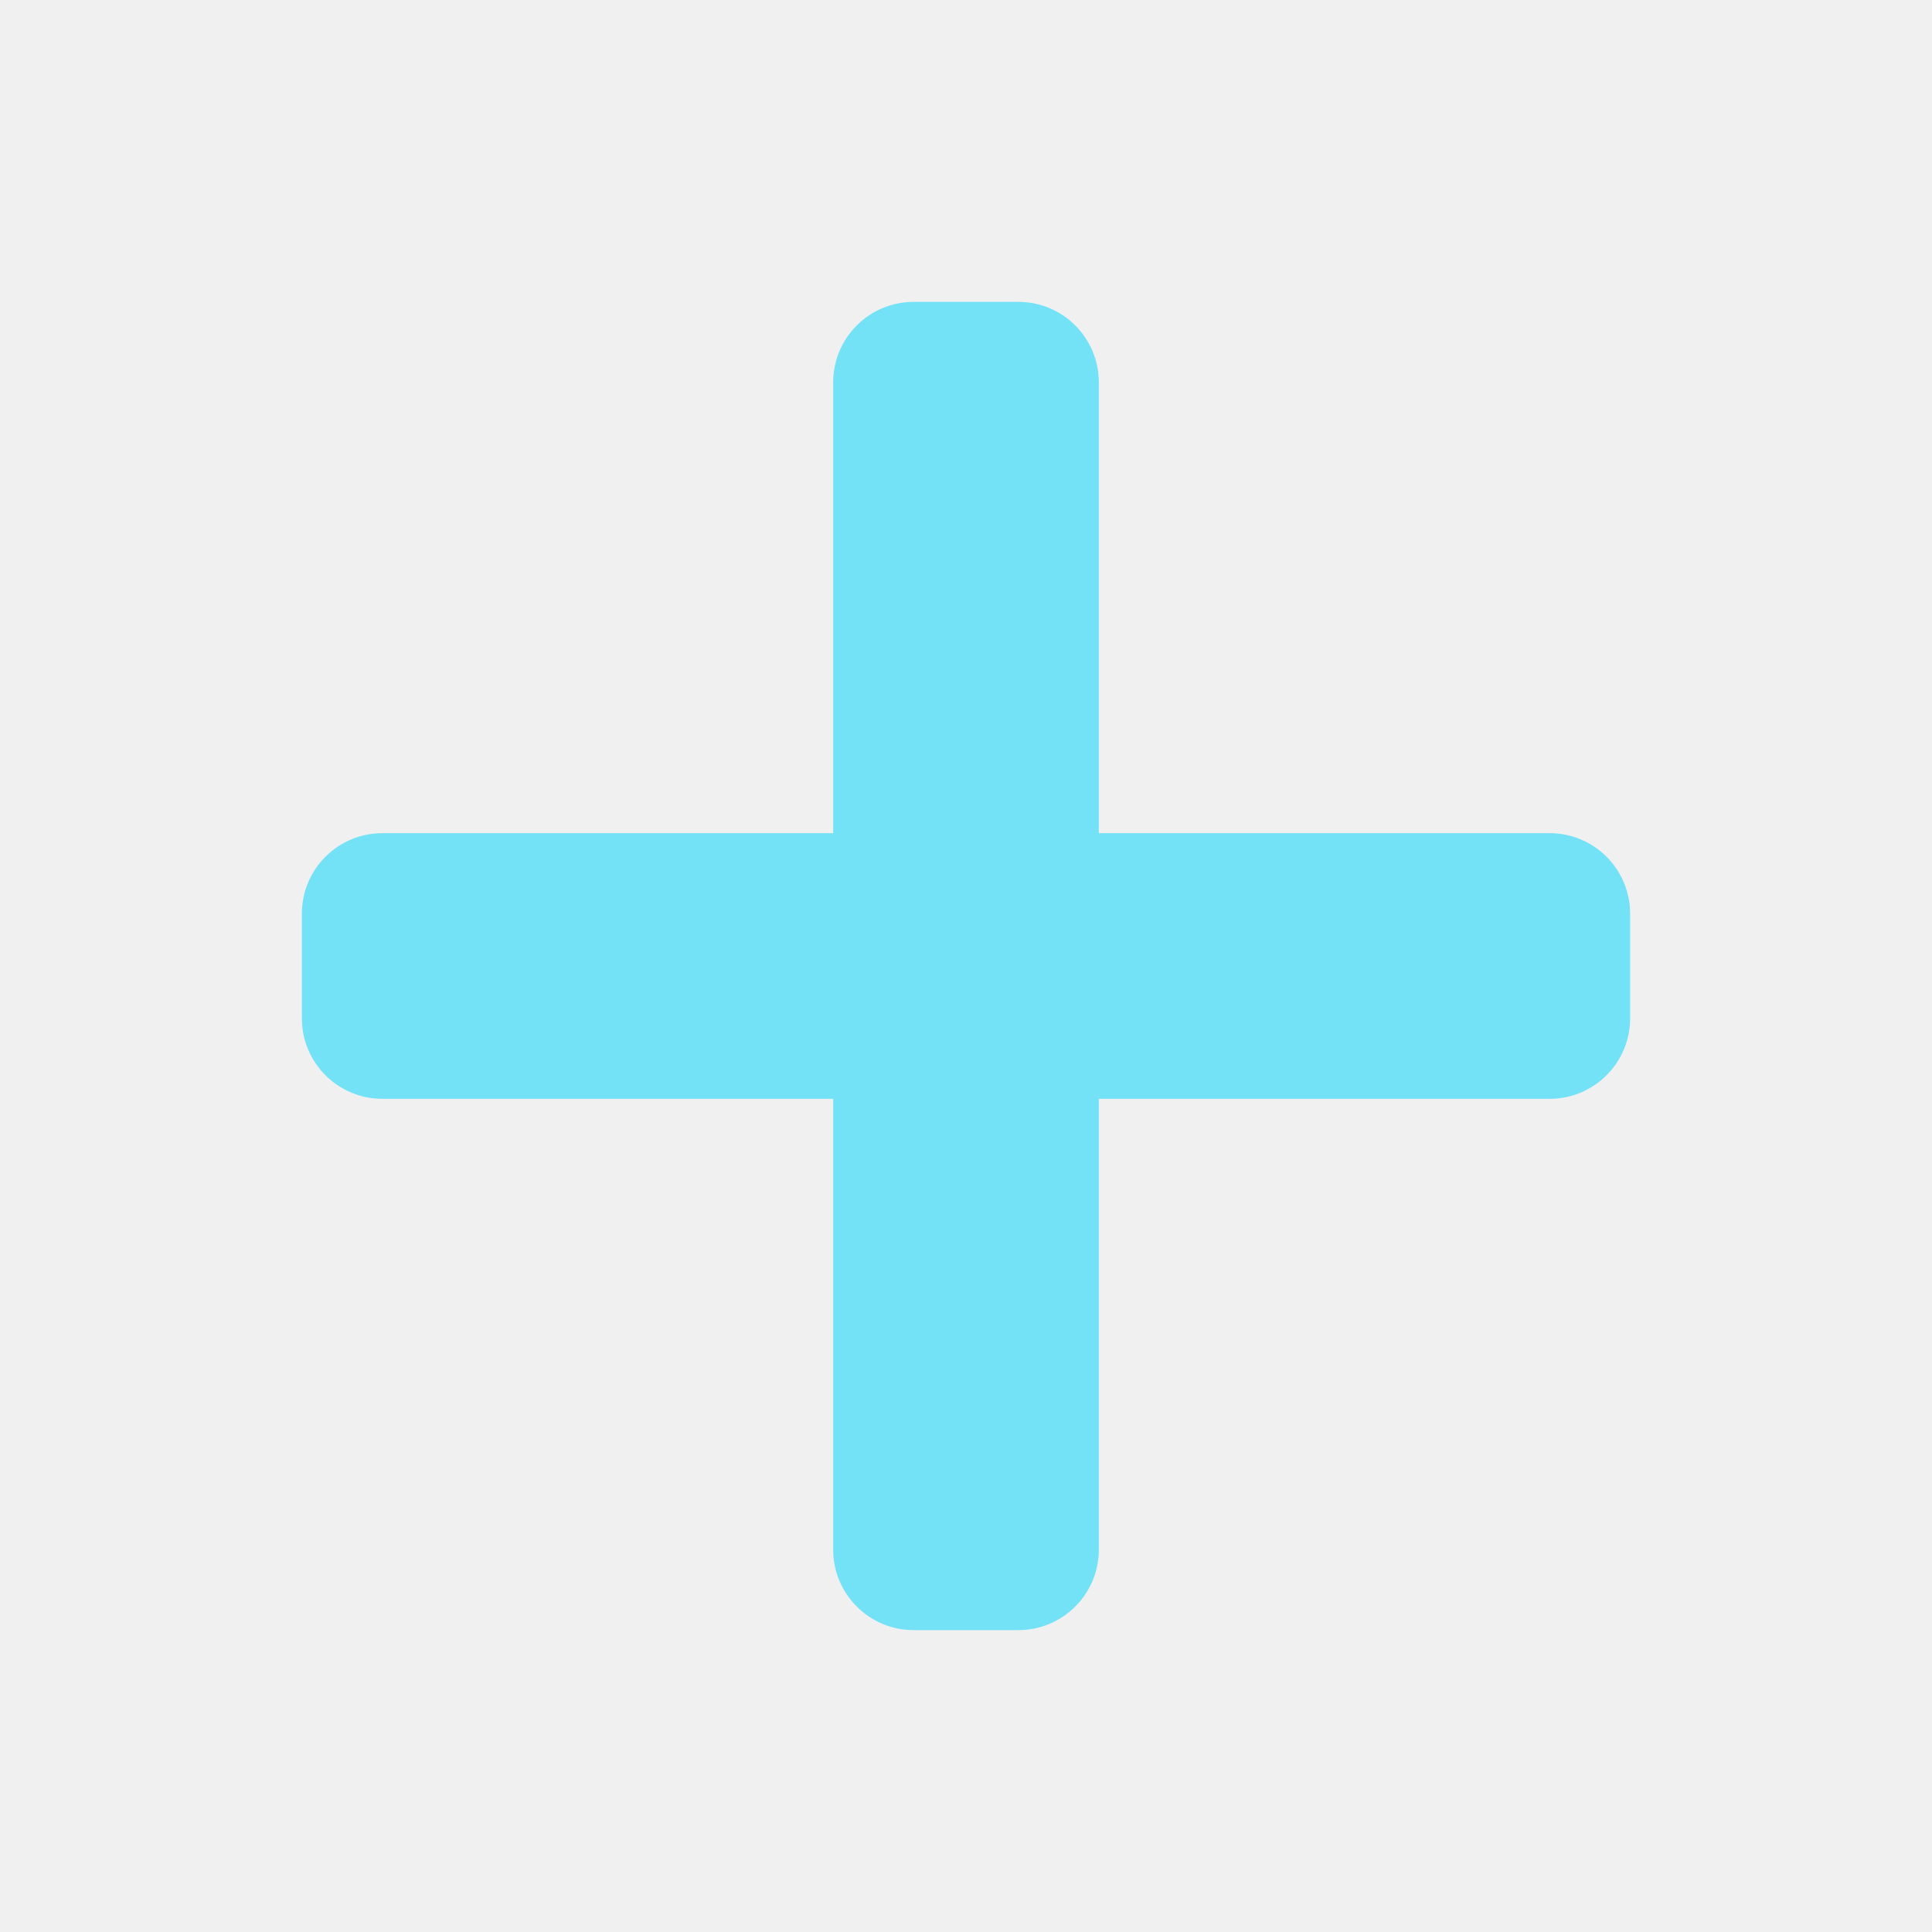
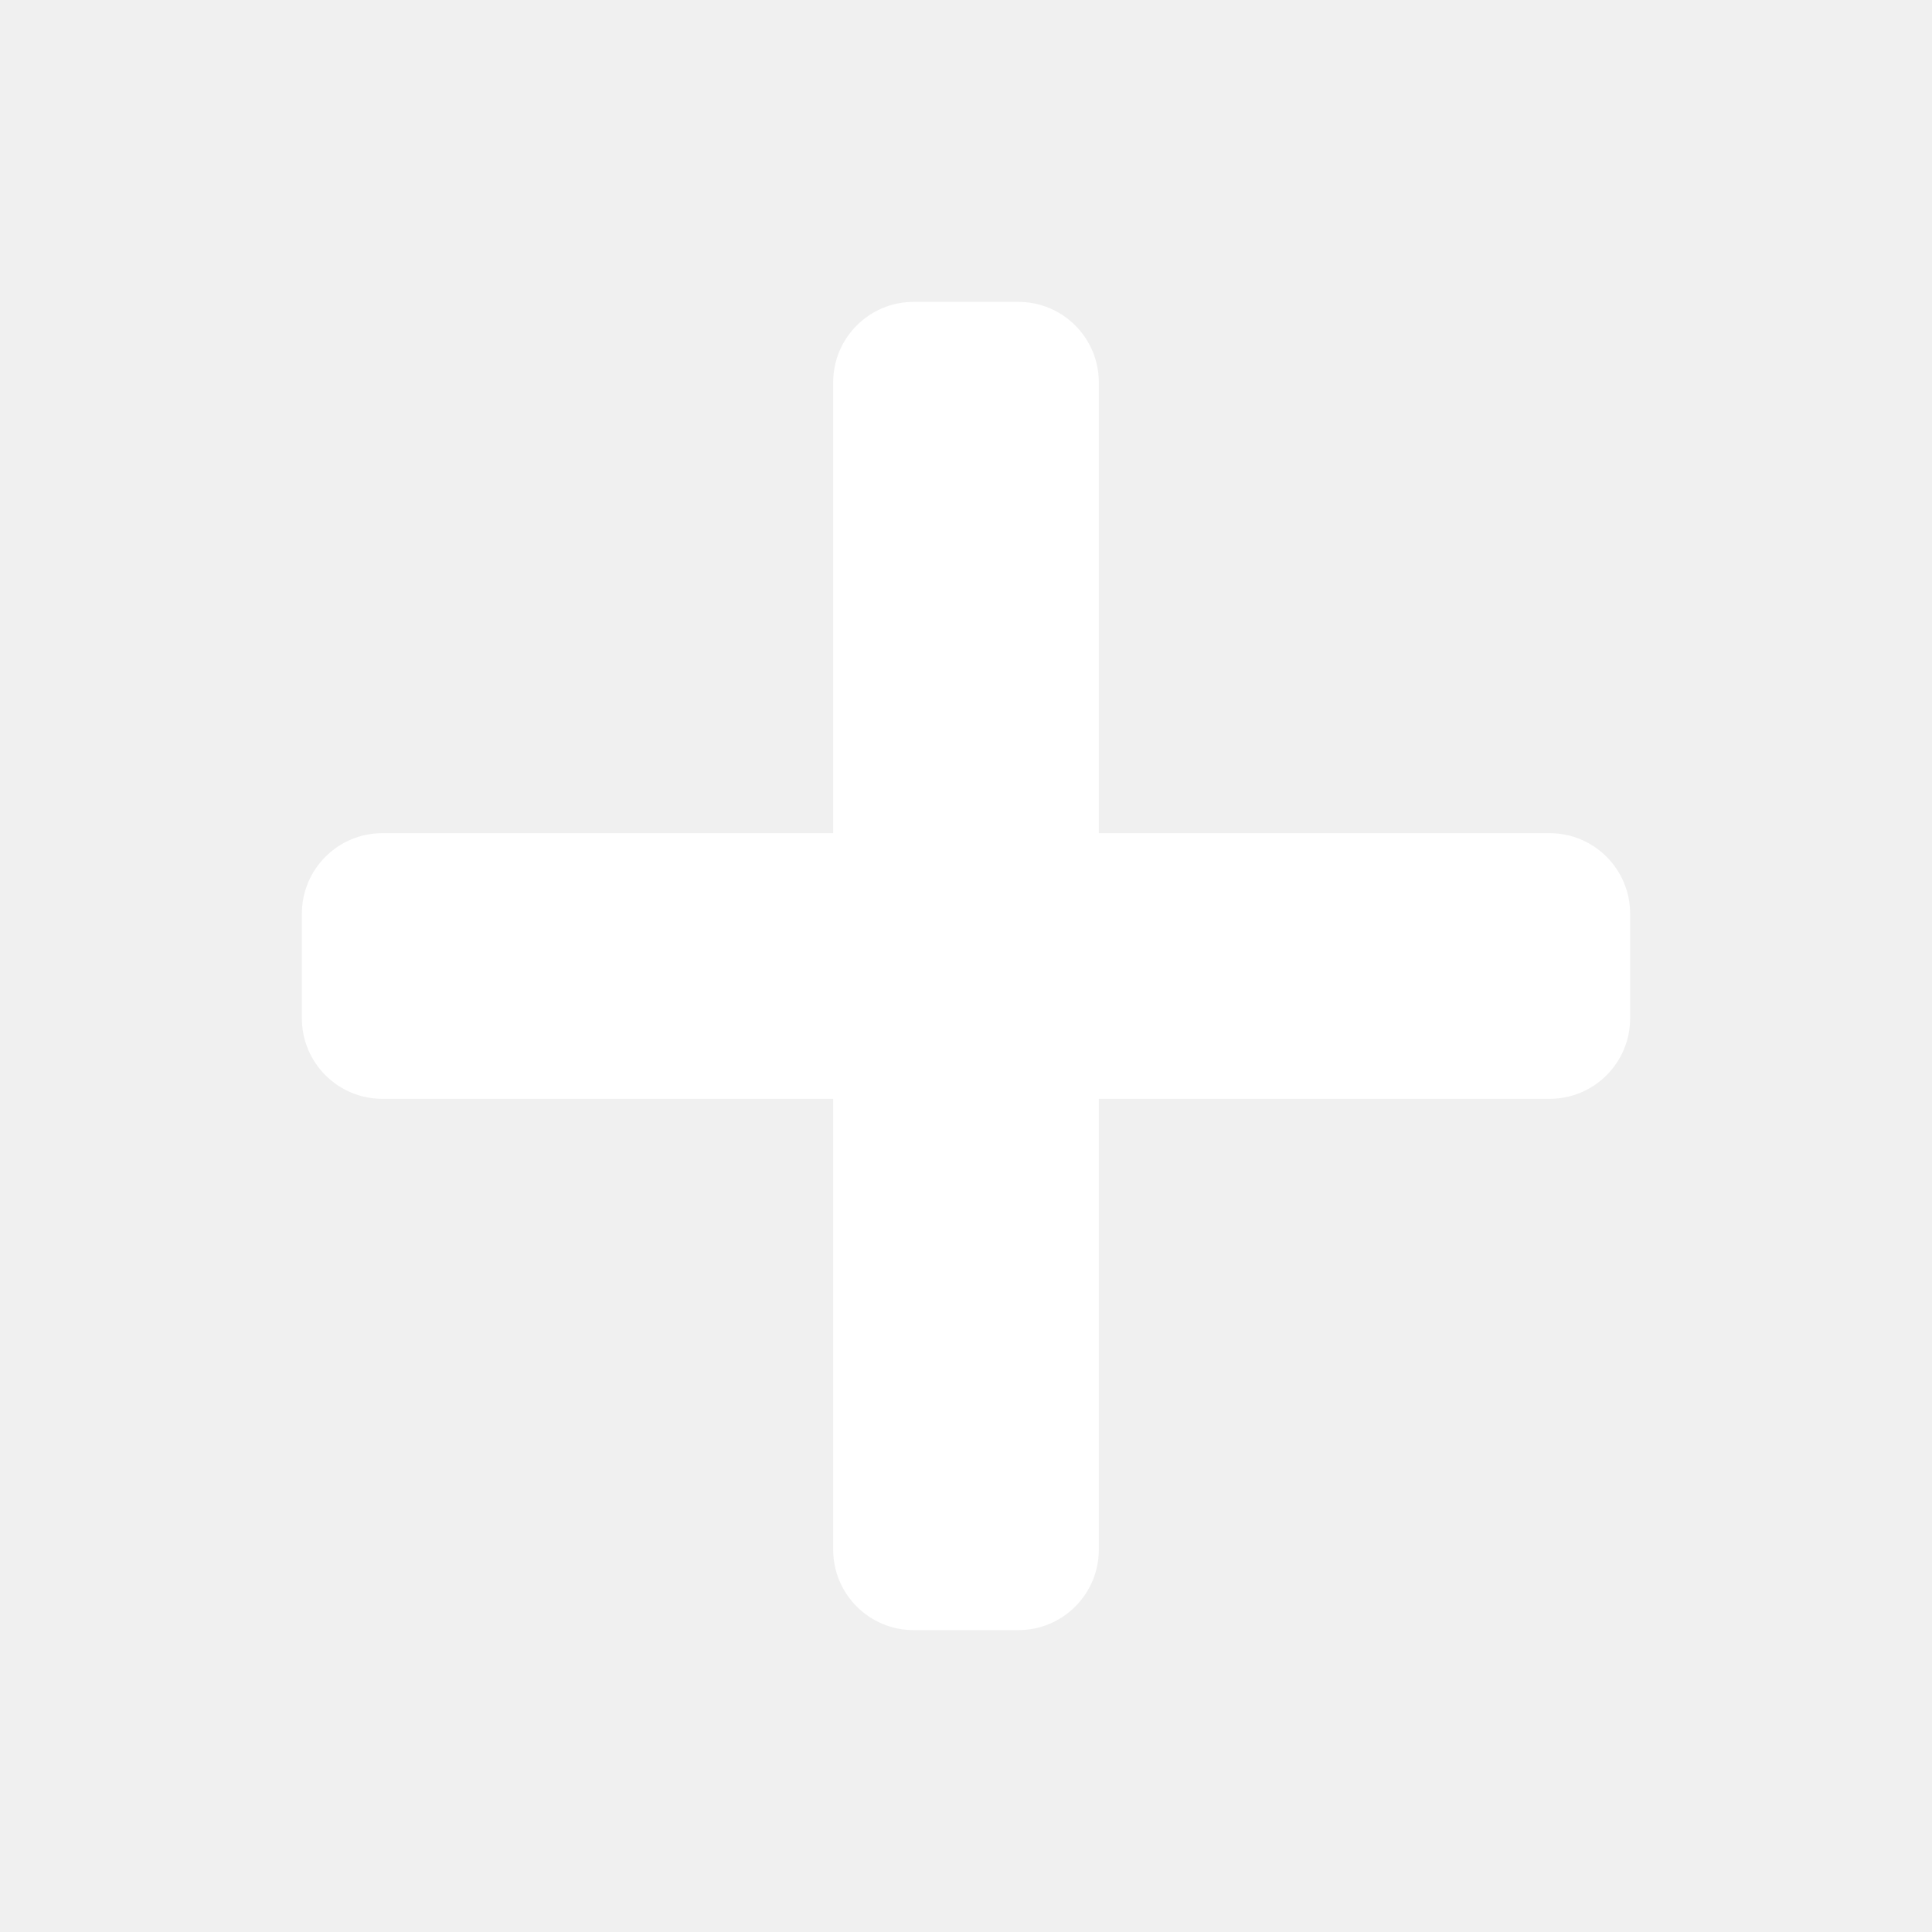
<svg xmlns="http://www.w3.org/2000/svg" width="48" height="48" viewBox="0 0 48 48" fill="none">
  <g id="Icon">
    <g id="Vector">
-       <path d="M7.5 22.7C7.5 21.595 8.395 20.7 9.5 20.7H38.5C39.605 20.7 40.5 21.595 40.5 22.7V25.3C40.5 26.405 39.605 27.3 38.5 27.3H9.5C8.395 27.3 7.5 26.405 7.5 25.3V22.7Z" fill="#73E2F7" />
-       <path d="M22.7 40.5C21.595 40.5 20.7 39.605 20.7 38.5L20.7 9.5C20.7 8.395 21.595 7.5 22.7 7.5L25.3 7.5C26.405 7.5 27.3 8.395 27.3 9.5L27.3 38.5C27.3 39.605 26.405 40.5 25.3 40.5H22.7Z" fill="#73E2F7" />
+       <path d="M7.5 22.7C7.5 21.595 8.395 20.7 9.5 20.7H38.5C39.605 20.7 40.5 21.595 40.5 22.7V25.3C40.5 26.405 39.605 27.3 38.5 27.3H9.5C8.395 27.3 7.5 26.405 7.5 25.3V22.7Z" fill="white" />
+       <path d="M22.7 40.5C21.595 40.5 20.7 39.605 20.7 38.5L20.7 9.5C20.7 8.395 21.595 7.5 22.7 7.5L25.3 7.5C26.405 7.5 27.3 8.395 27.3 9.5L27.3 38.5C27.3 39.605 26.405 40.5 25.3 40.5H22.7Z" fill="white" />
    </g>
  </g>
</svg>
